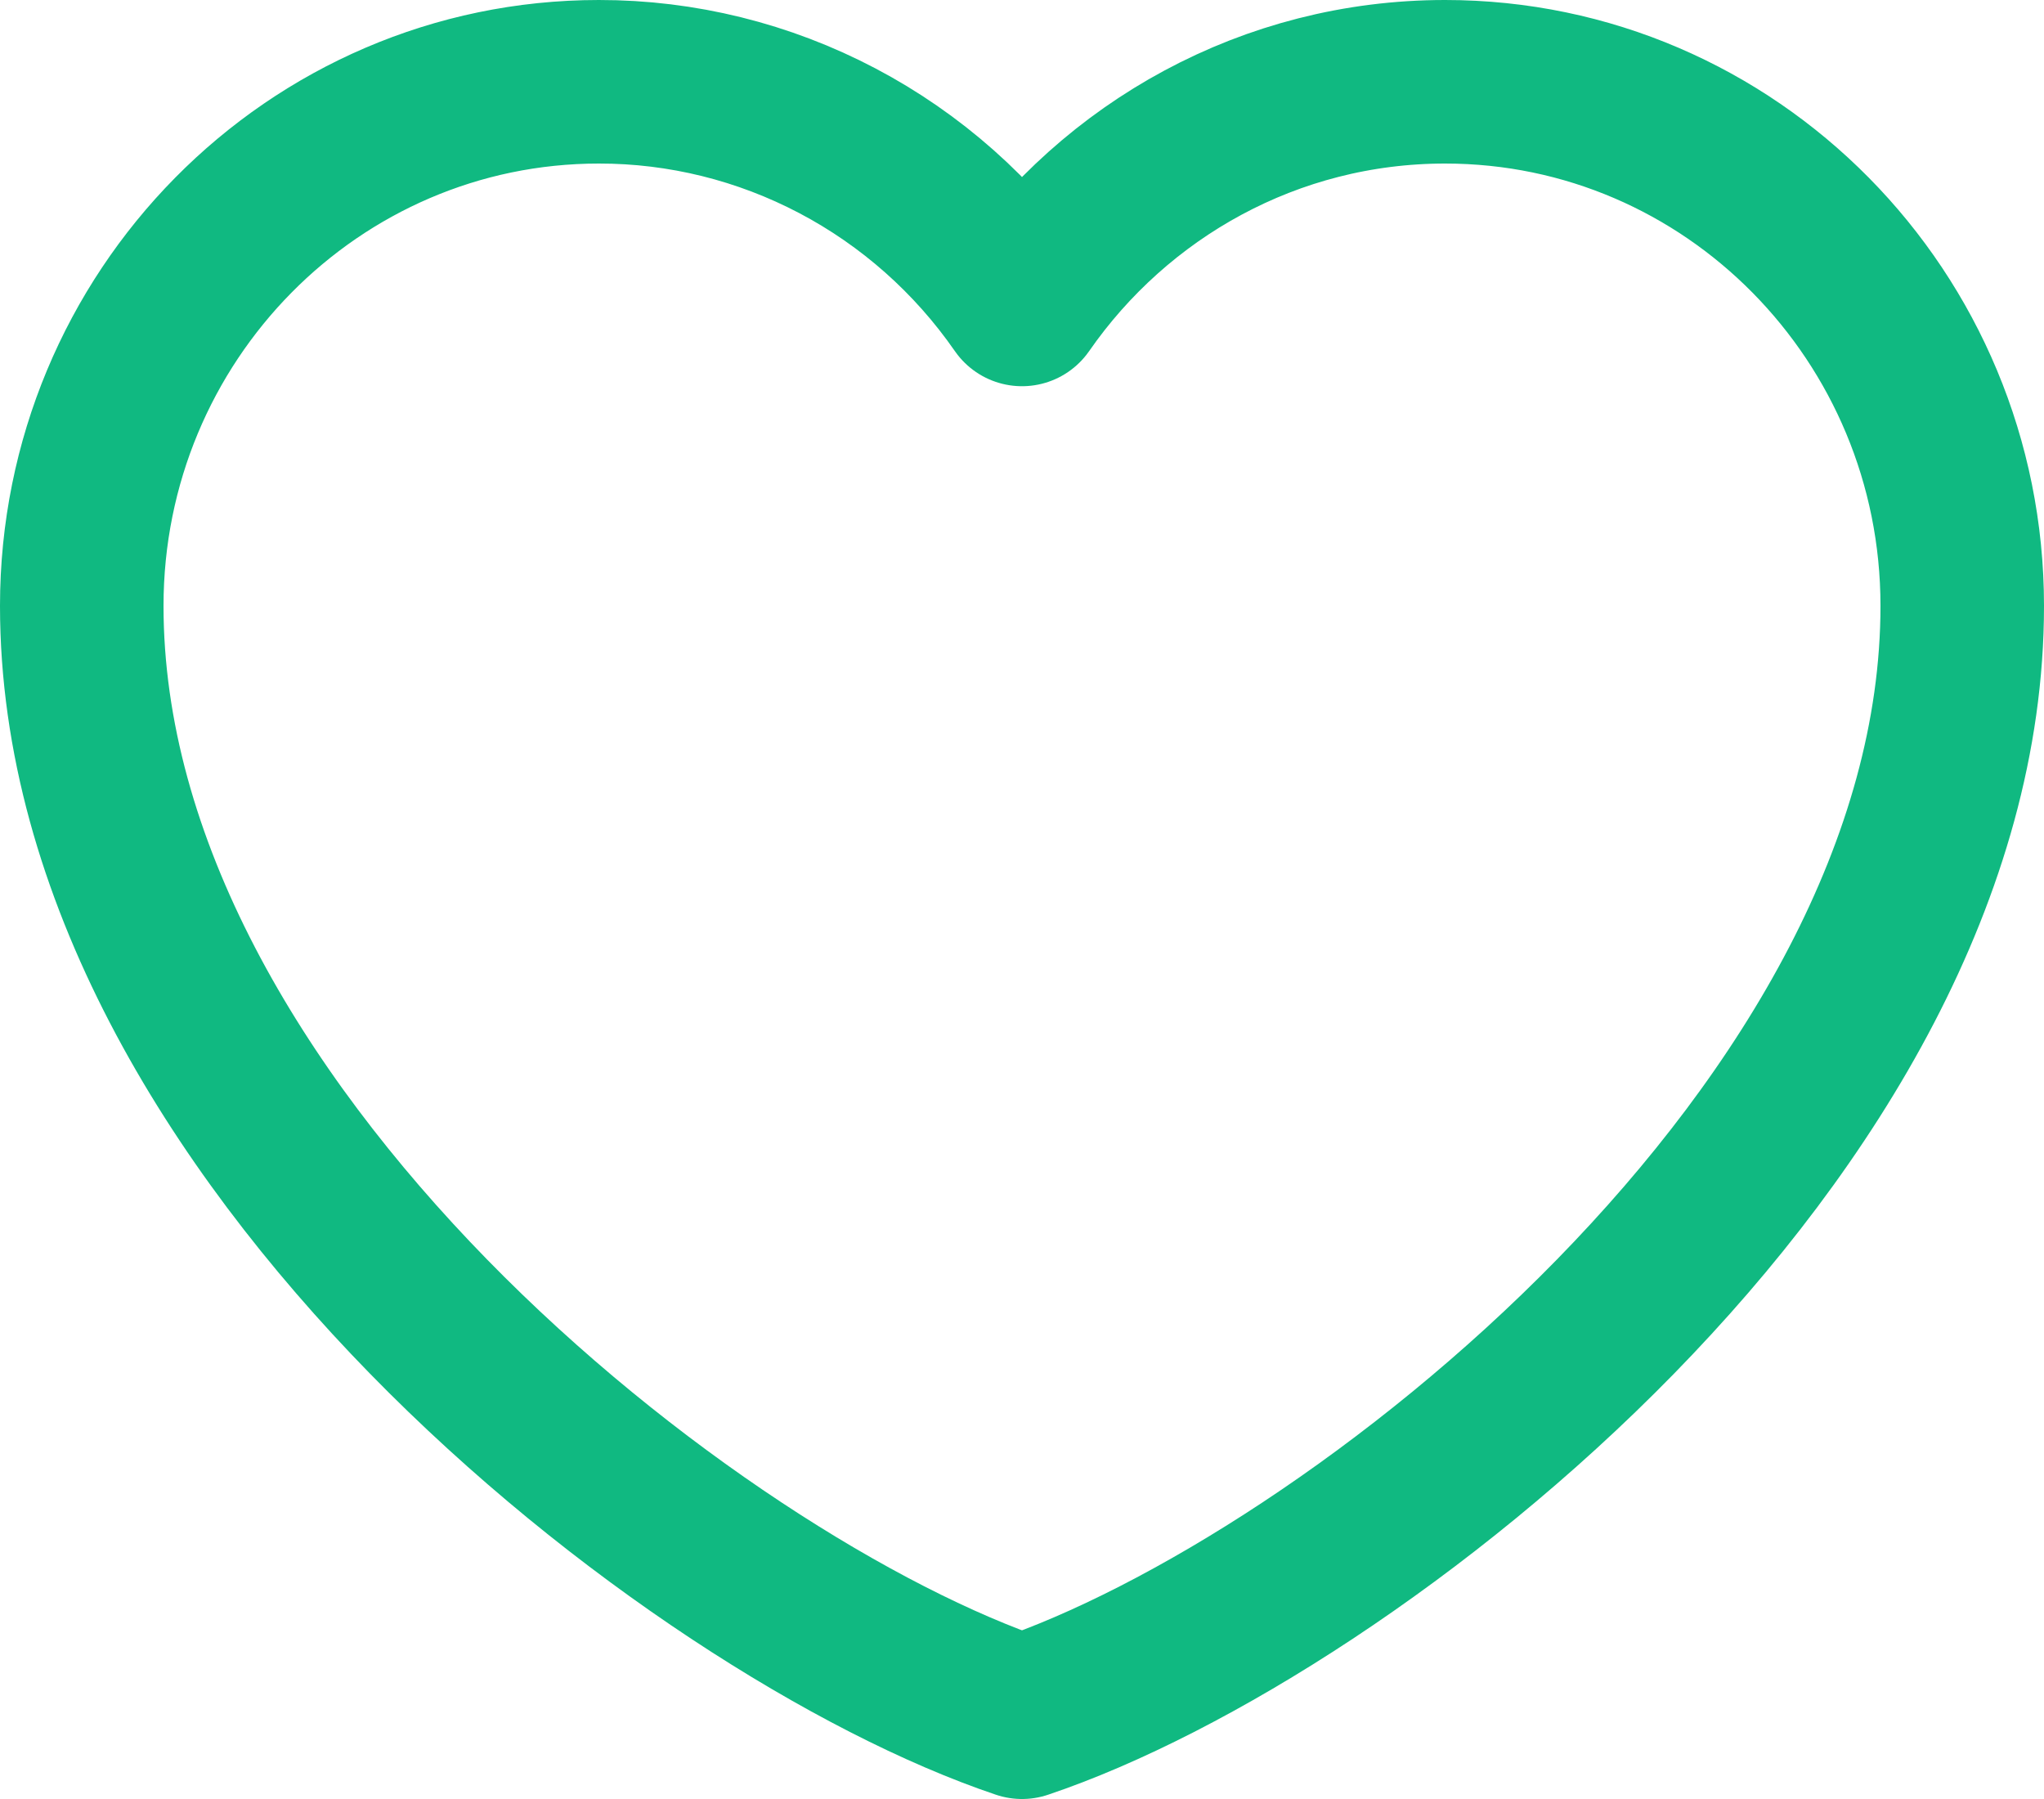
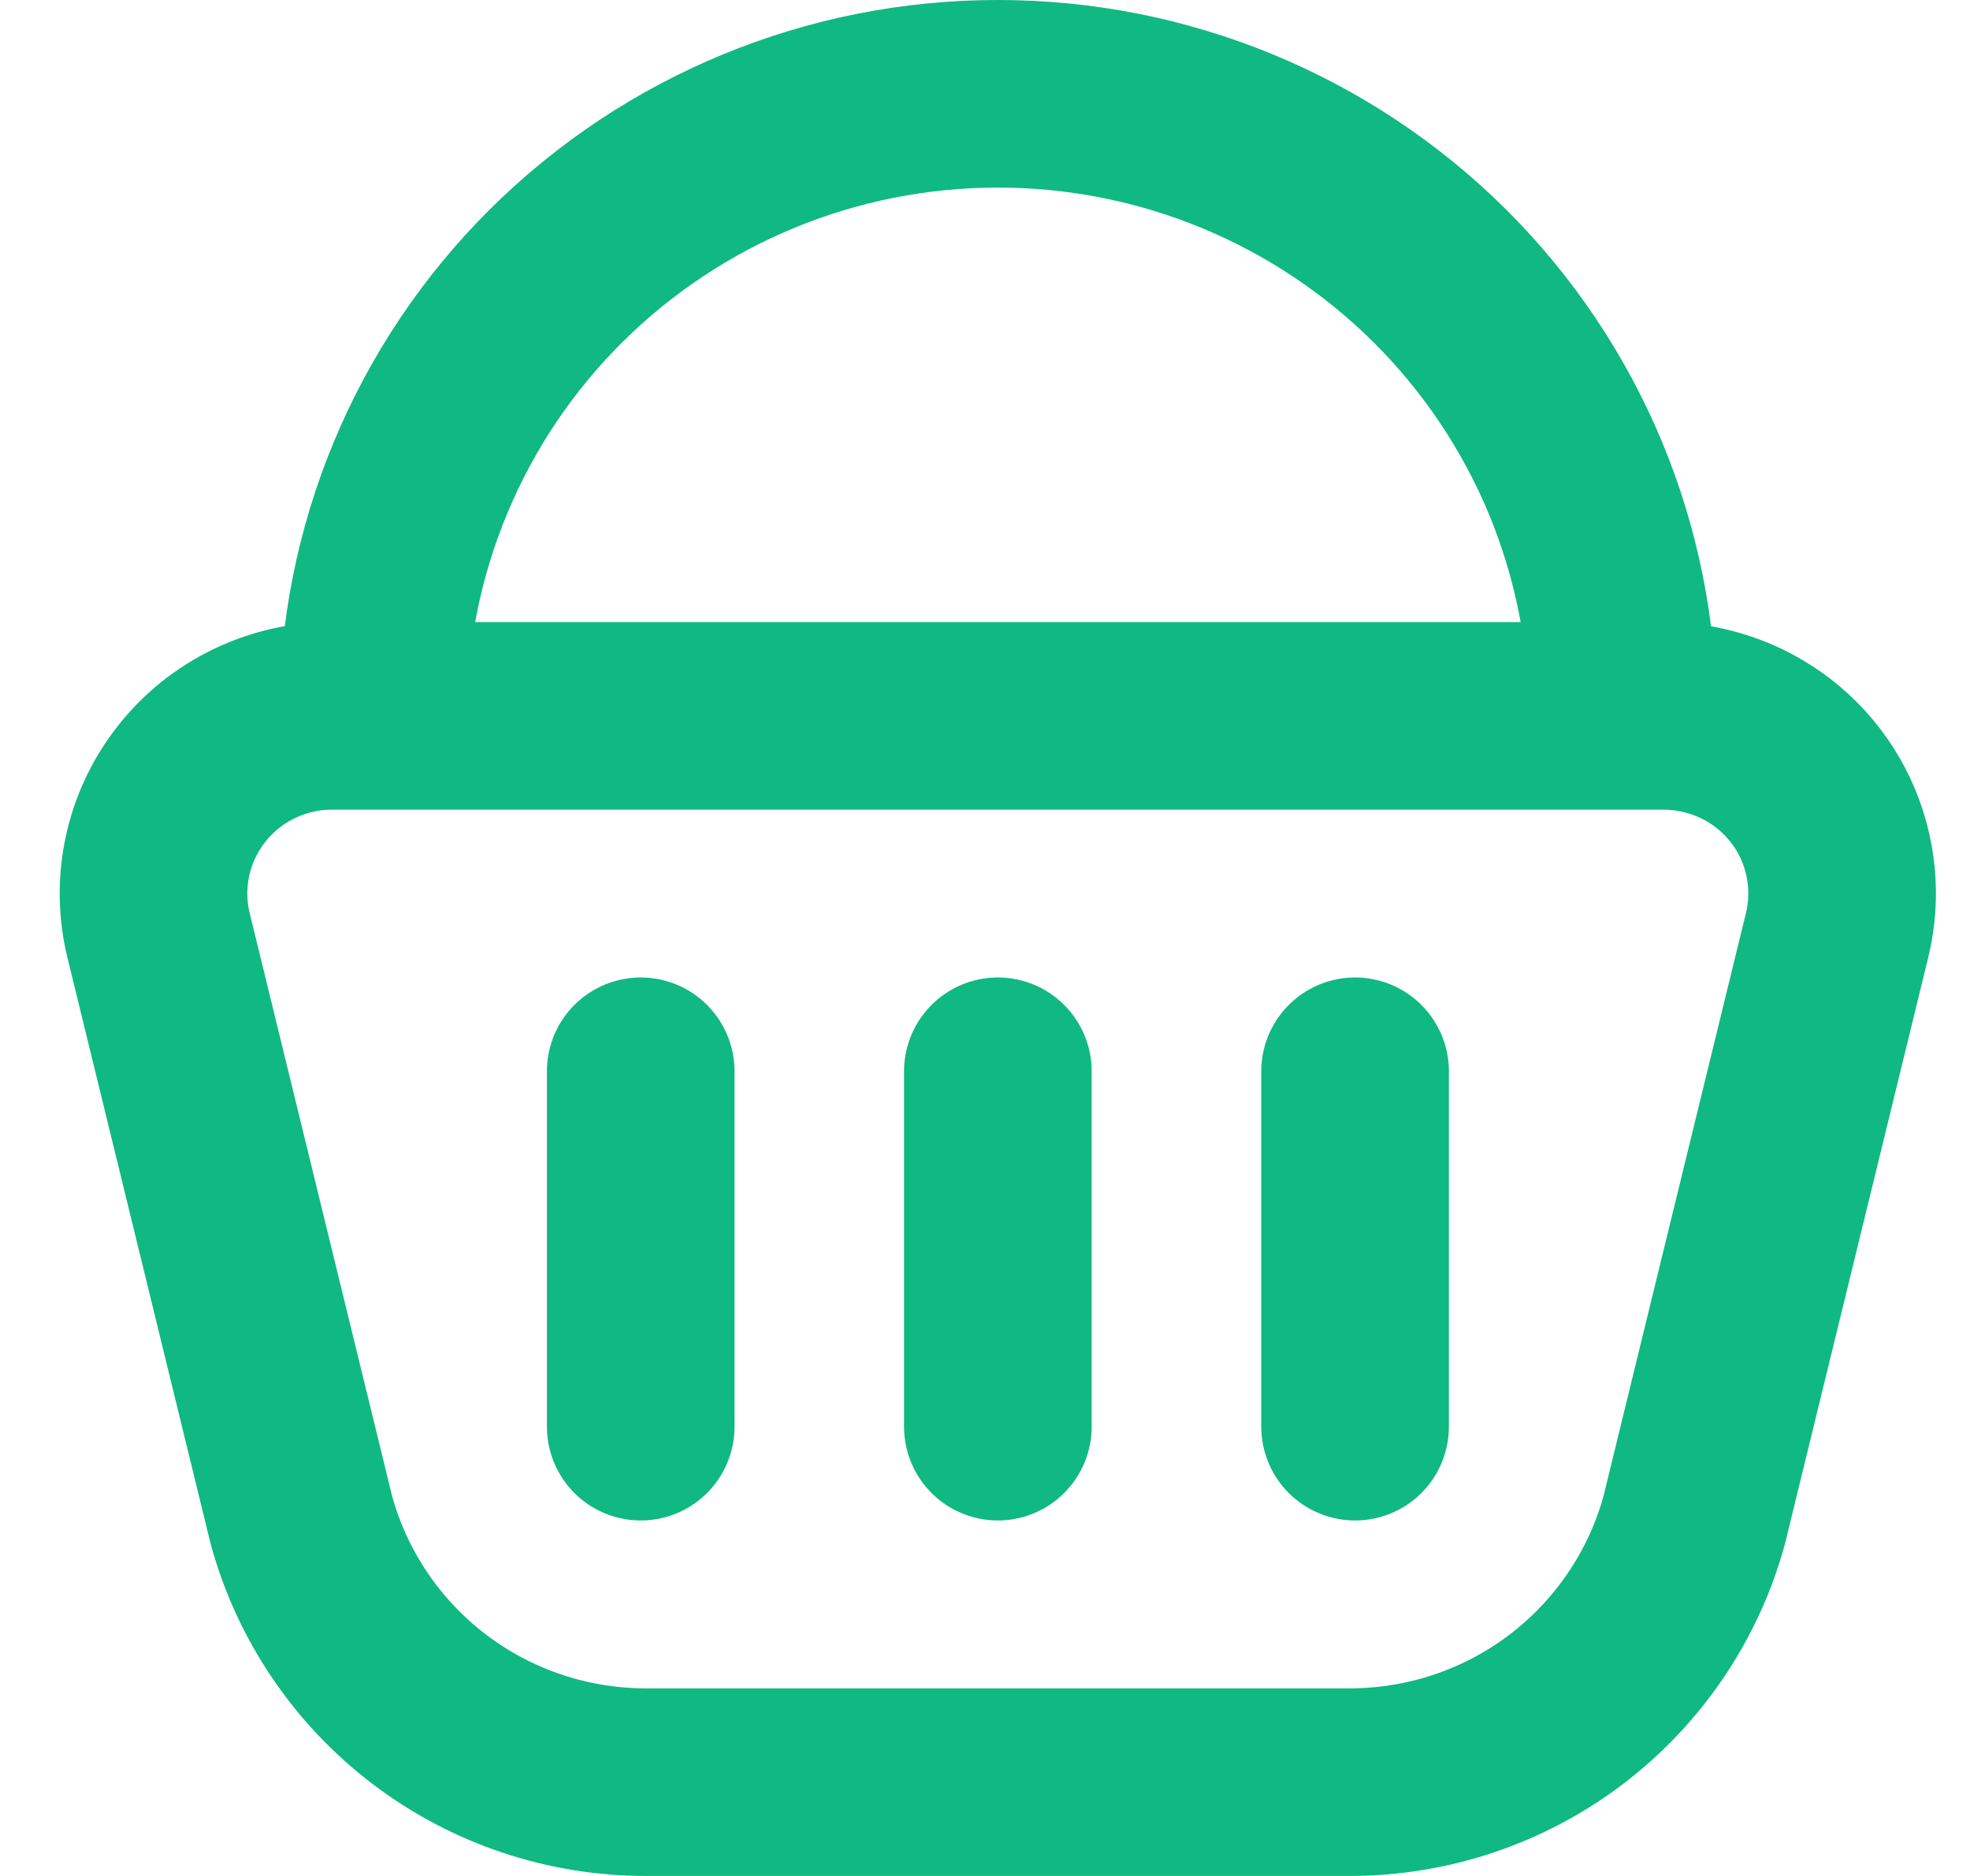
- <svg xmlns="http://www.w3.org/2000/svg" width="25" height="22" viewBox="0 0 25 22" fill="none">
-   <path d="M7.325 1C3.832 1 1 3.87 1 7.409C1 13.818 8.475 19.645 12.5 21C16.525 19.645 24 13.818 24 7.409C24 3.87 21.168 1 17.675 1C15.536 1 13.644 2.076 12.5 3.723C11.917 2.882 11.142 2.195 10.241 1.721C9.34 1.247 8.34 0.999 7.325 1Z" stroke="#10B981" stroke-width="2" stroke-linecap="round" stroke-linejoin="round" />
+ <svg xmlns="http://www.w3.org/2000/svg" width="21" height="20" viewBox="0 0 21 20" fill="none">
+   <path d="M17.738 7.632H3.537C3.249 7.632 2.966 7.697 2.707 7.823C2.448 7.948 2.221 8.13 2.043 8.356C1.866 8.58 1.741 8.843 1.68 9.123C1.619 9.402 1.622 9.692 1.69 9.971L3.213 16.206C3.433 17.009 3.912 17.717 4.575 18.222C5.238 18.727 6.051 19 6.887 19H14.386C15.222 19 16.035 18.727 16.698 18.222C17.361 17.717 17.84 17.009 18.06 16.206L19.583 9.972C19.686 9.552 19.64 9.109 19.456 8.718C19.271 8.327 18.957 8.011 18.567 7.823C18.308 7.699 18.024 7.633 17.736 7.632M6.83 11.421V15.21M10.637 11.421V15.21M14.445 11.421V15.21M17.3 7.632C17.3 6.76 17.127 5.897 16.793 5.092C16.457 4.287 15.967 3.557 15.349 2.942C14.097 1.697 12.403 0.999 10.637 1C8.872 0.999 7.178 1.697 5.926 2.942C5.308 3.557 4.818 4.287 4.483 5.092C4.148 5.897 3.976 6.76 3.975 7.632" stroke="#10B981" stroke-width="2" stroke-linecap="round" stroke-linejoin="round" />
</svg>
